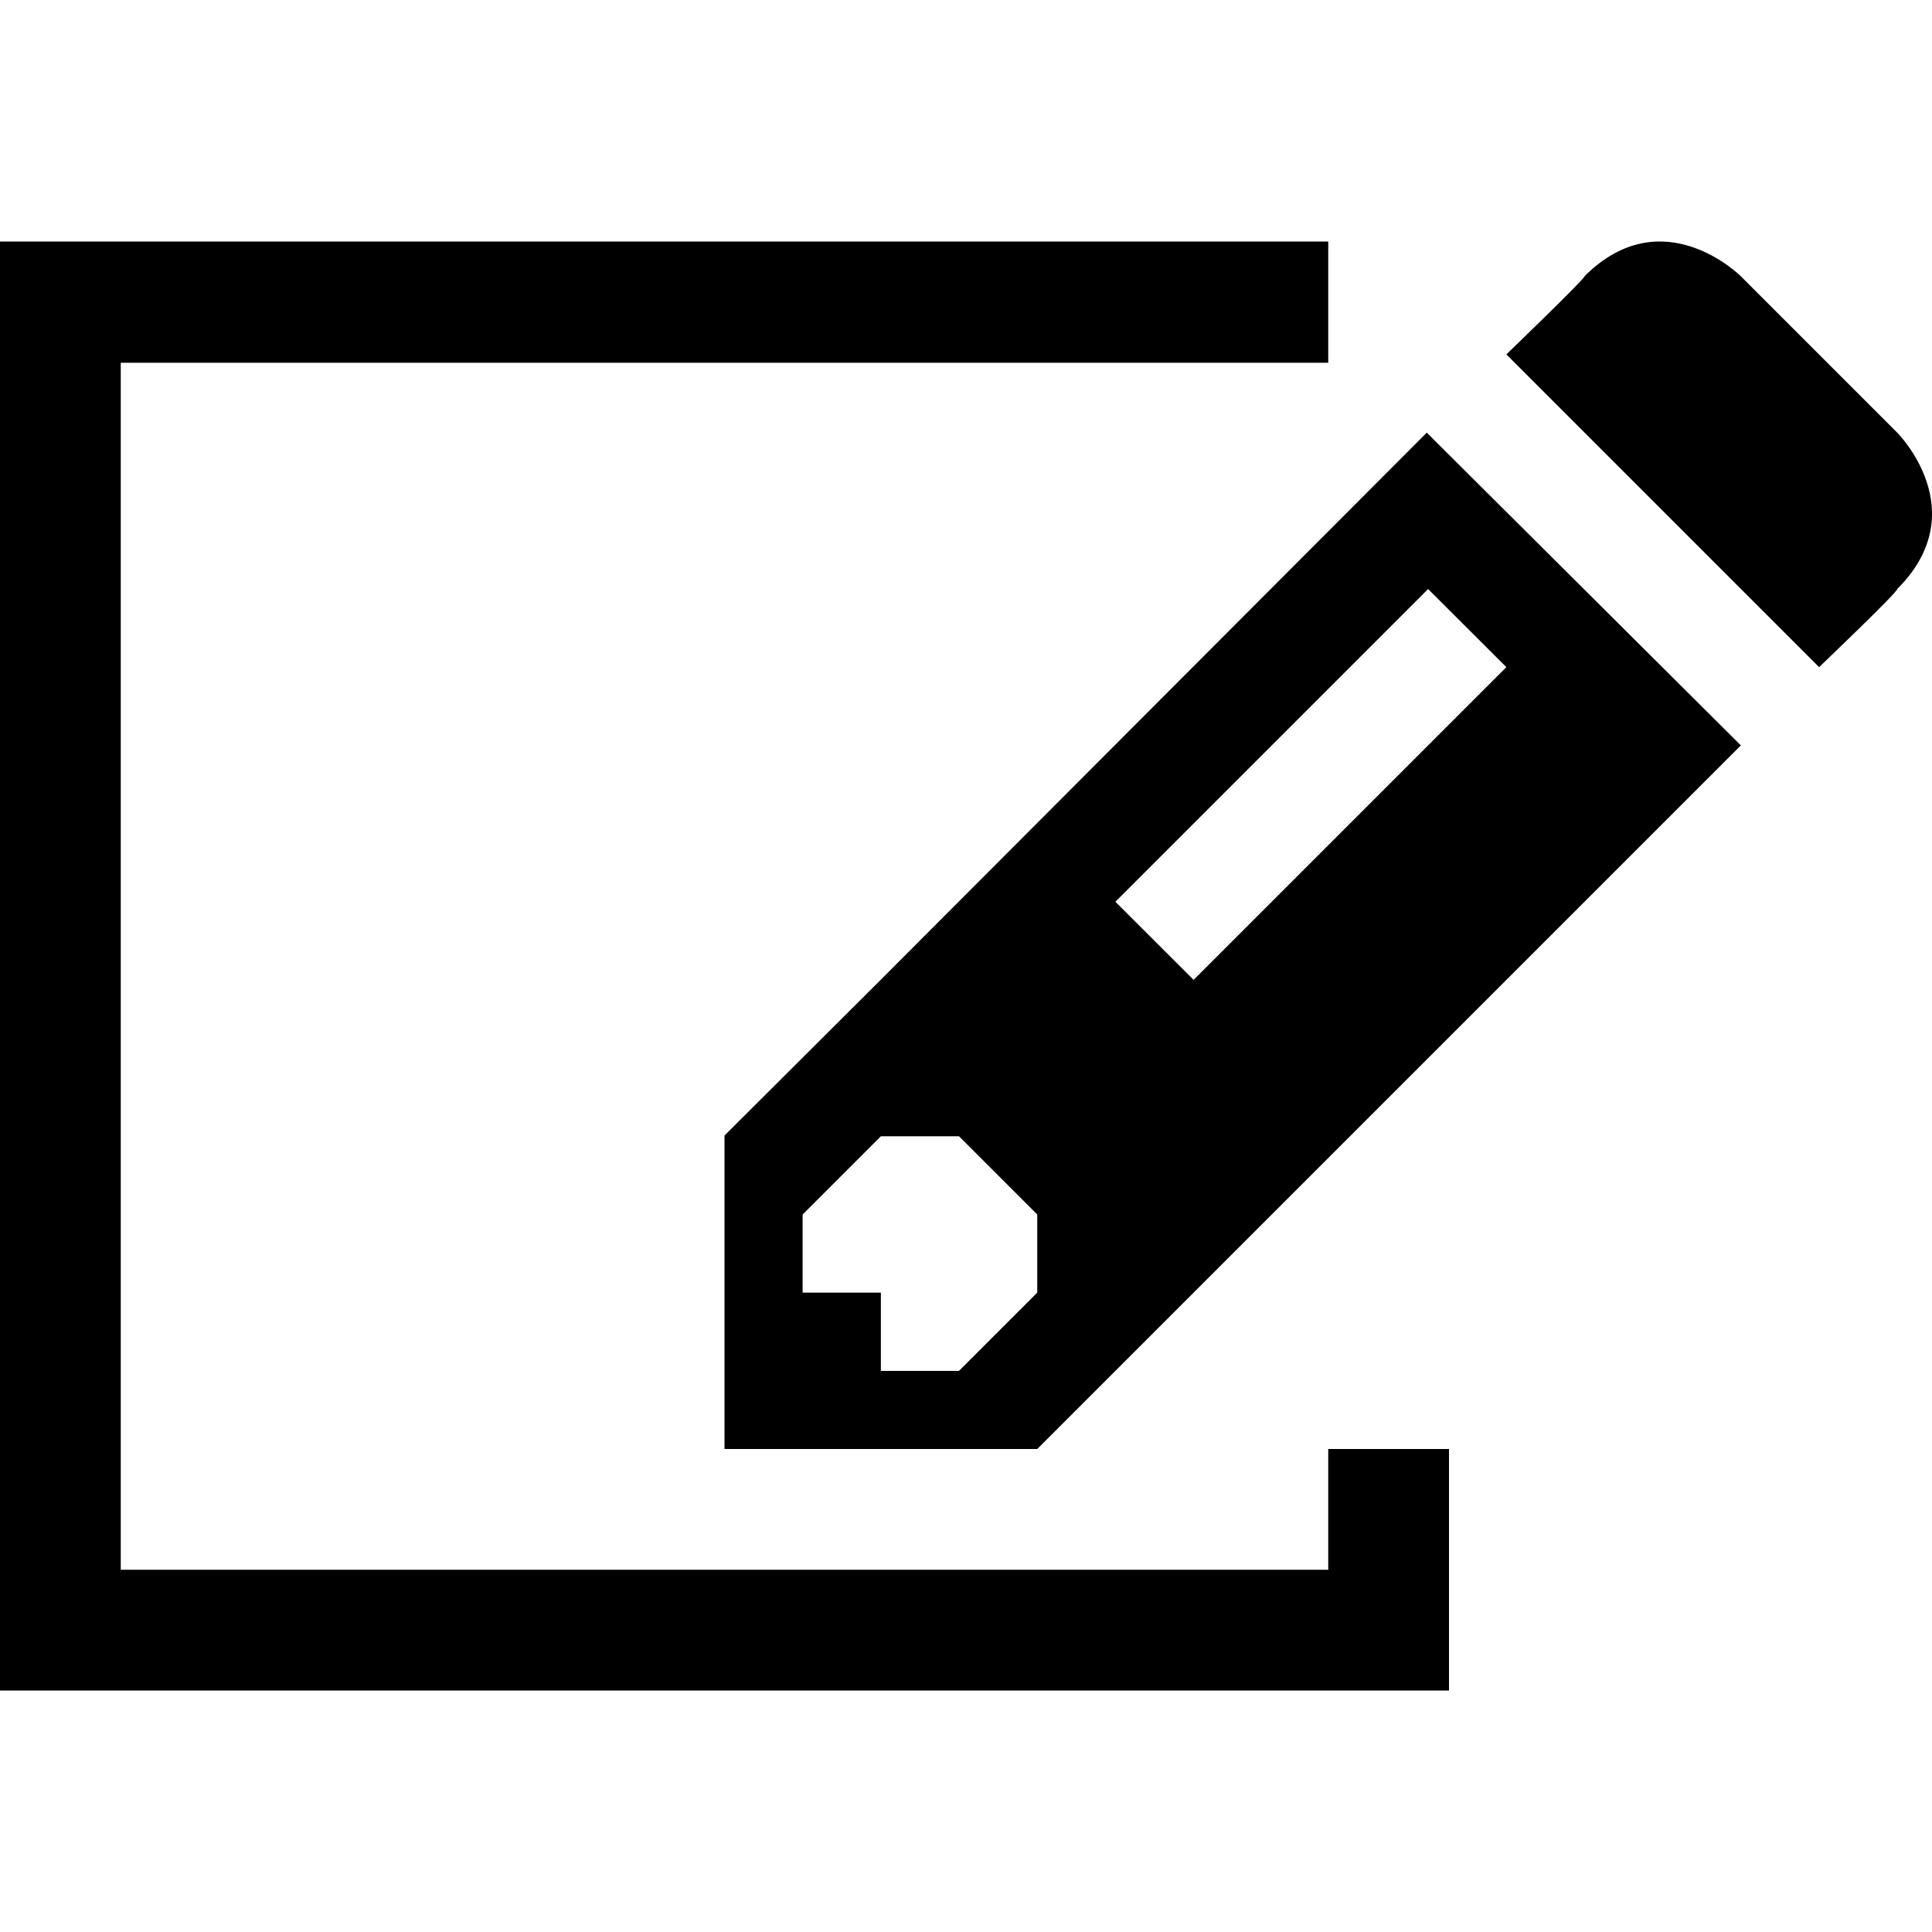
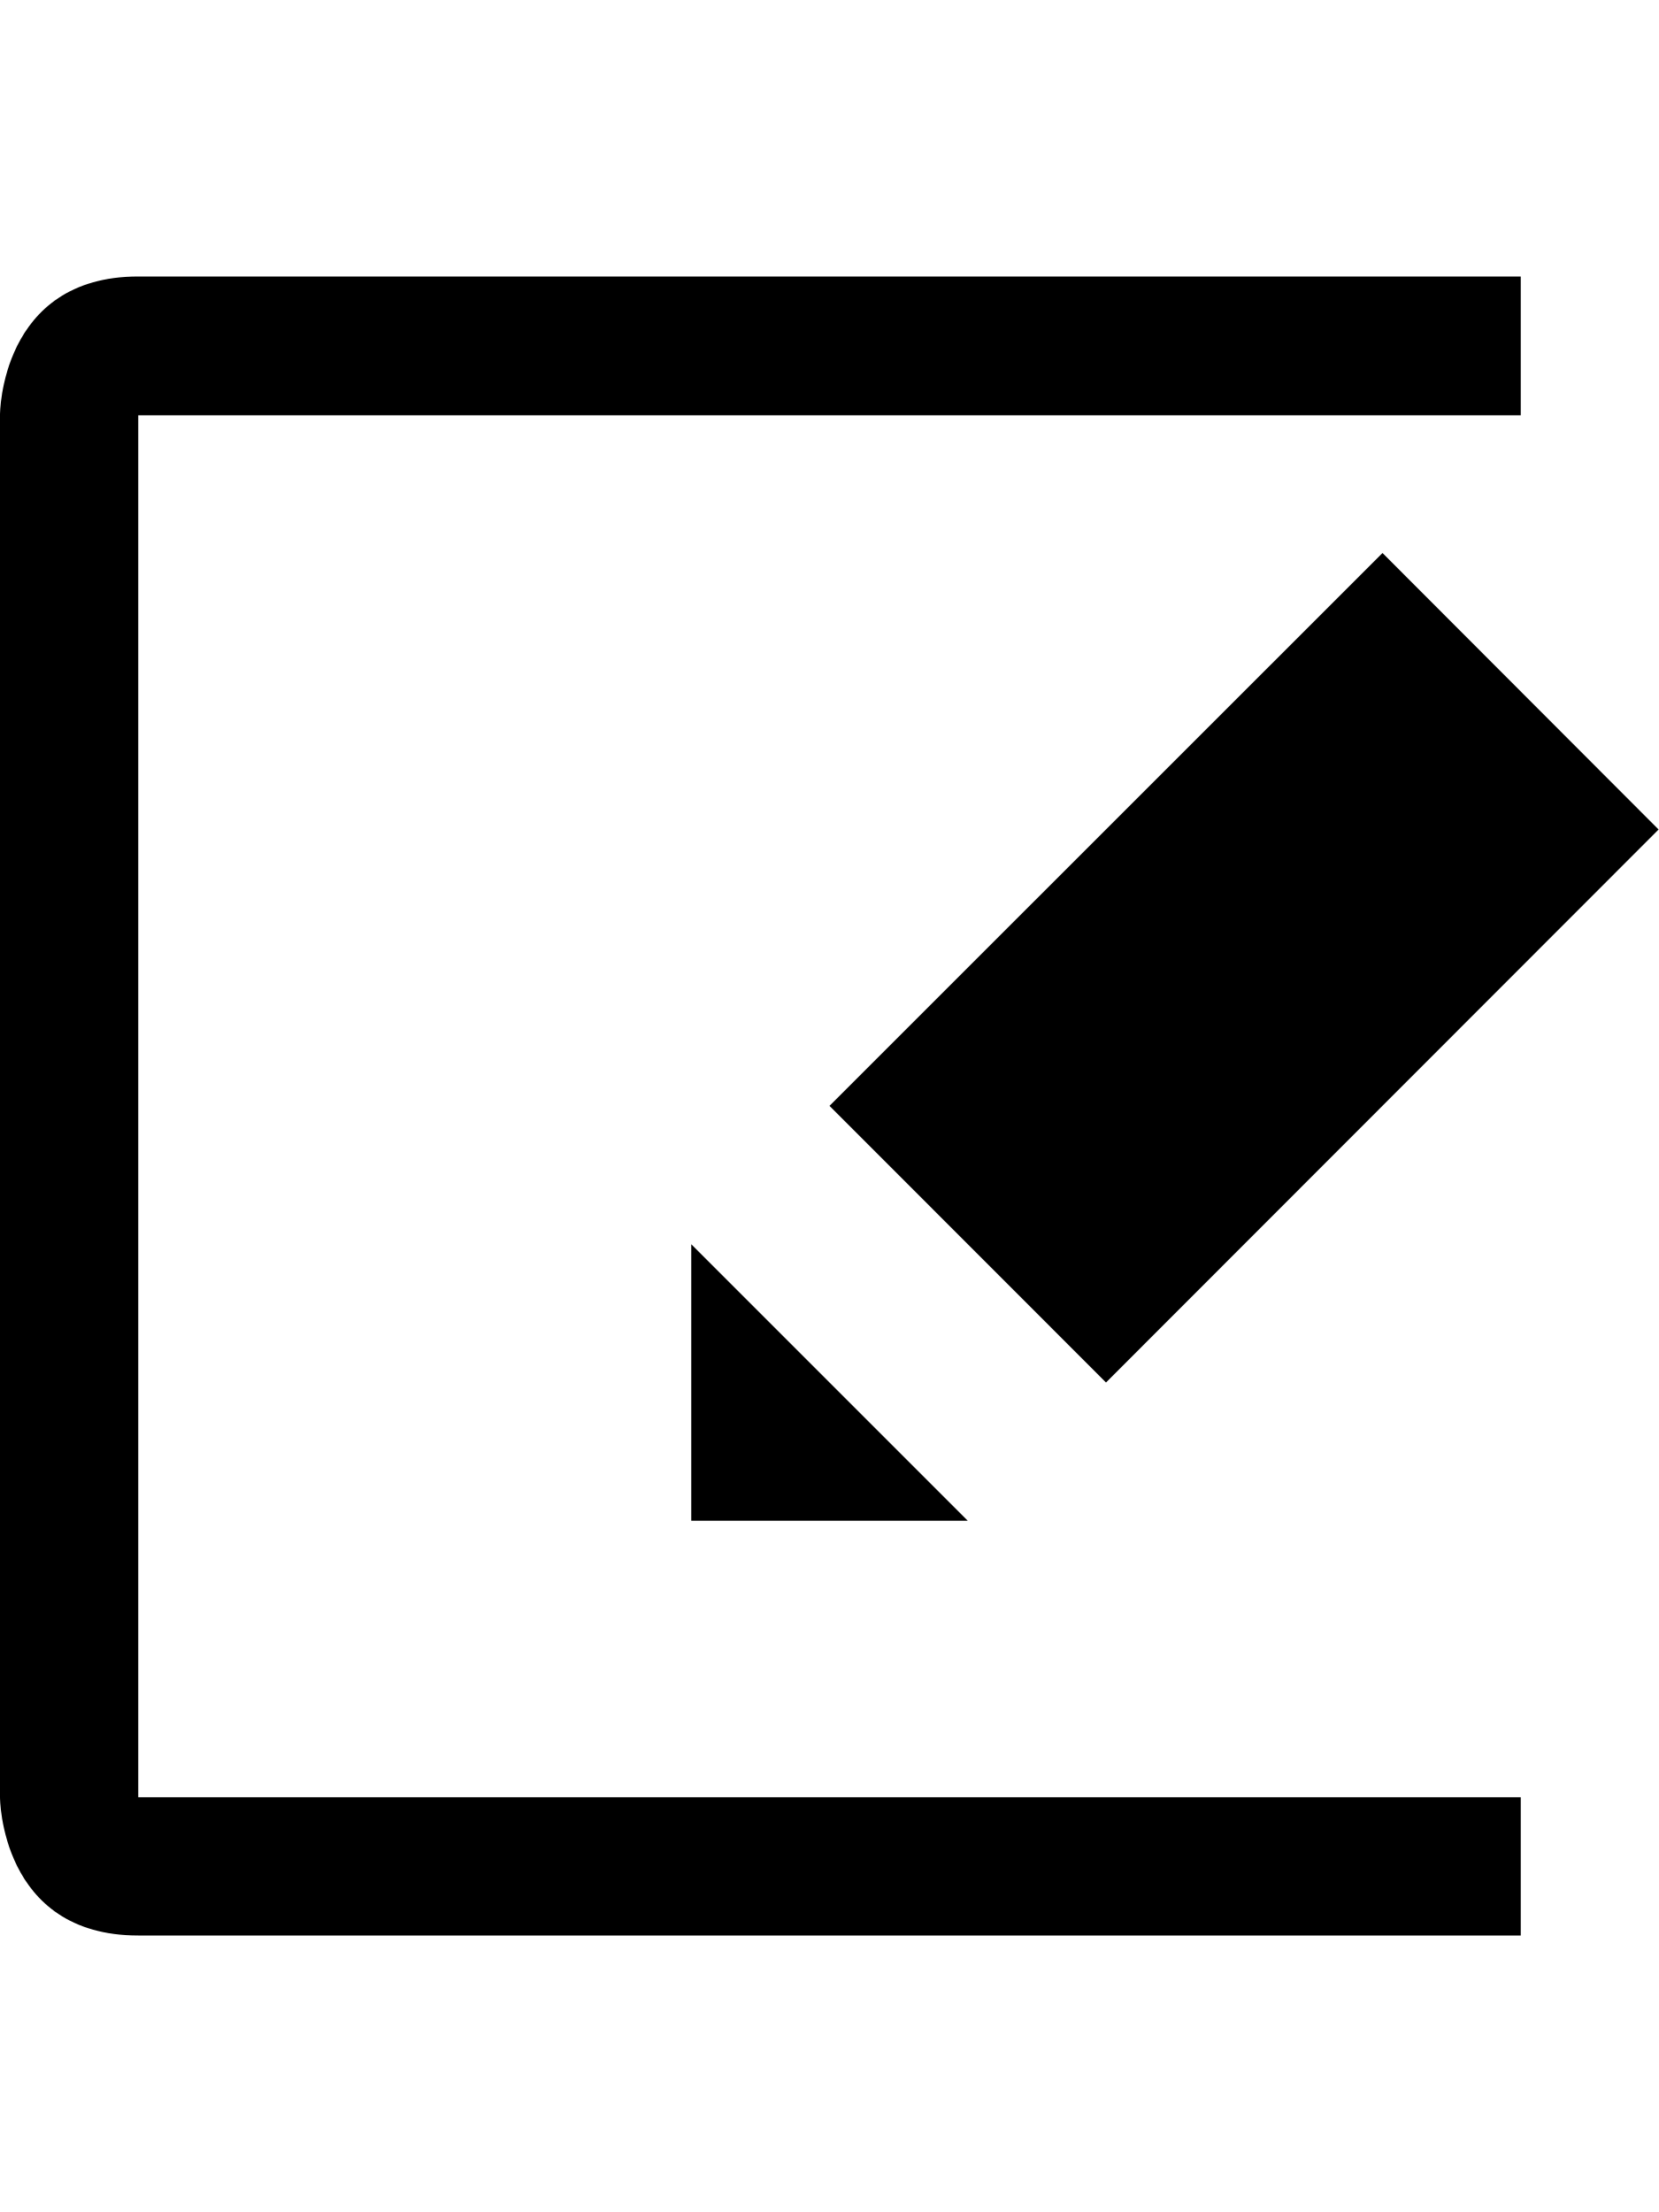
- <svg xmlns="http://www.w3.org/2000/svg" width="16px" height="16px" viewBox="0 0 16 16" version="1.1">
+ <svg xmlns="http://www.w3.org/2000/svg" width="12px" height="16px" viewBox="0 0 12 16" version="1.1">
  <defs />
  <g id="text-edit" stroke="none" stroke-width="1" fill="none" fill-rule="evenodd">
    <g id="edit" fill="#000000">
-       <path d="M11,2 L11,3.004 L1,3.004 L1,13 L11,13 L11,12 L12,12 L12,14 L0,14 L0,2 L11,2 Z M11.816,3.583 L14.417,6.173 L9.561,11.029 L8.59,12 L6,12 L6,9.404 L7.293,8.115 L11.816,3.583 Z M11.827,4.878 L9.237,7.468 L9.885,8.115 L12.475,5.525 L11.827,4.878 Z M7.942,9.41 L7.295,9.41 L6.647,10.058 L6.647,10.705 L7.295,10.705 L7.295,11.353 L7.942,11.353 L8.59,10.705 L8.59,10.058 L7.942,9.41 Z M12.475,2.935 C12.475,2.935 13.146,2.288 13.122,2.288 C13.77,1.64 14.417,2.288 14.417,2.288 L15.712,3.583 C15.712,3.583 16.36,4.23 15.712,4.878 C15.727,4.893 15.065,5.525 15.065,5.525 L12.475,2.935 Z" id="Shape" />
+       <path d="M11,2 L11,3.004 L1,3.004 L1,13 L11,13 L11,14 L1,14 C0,14 0,13 0,13 L0,3 C0,3 0,2 1,2 C1,2 11,2 11,2 Z M10,4 L11.997,6 L8,10 L6,7.999 L10,4 Z M5,9 L7,11 L5,11 L5,9 Z" id="Shape" />
    </g>
  </g>
</svg>
